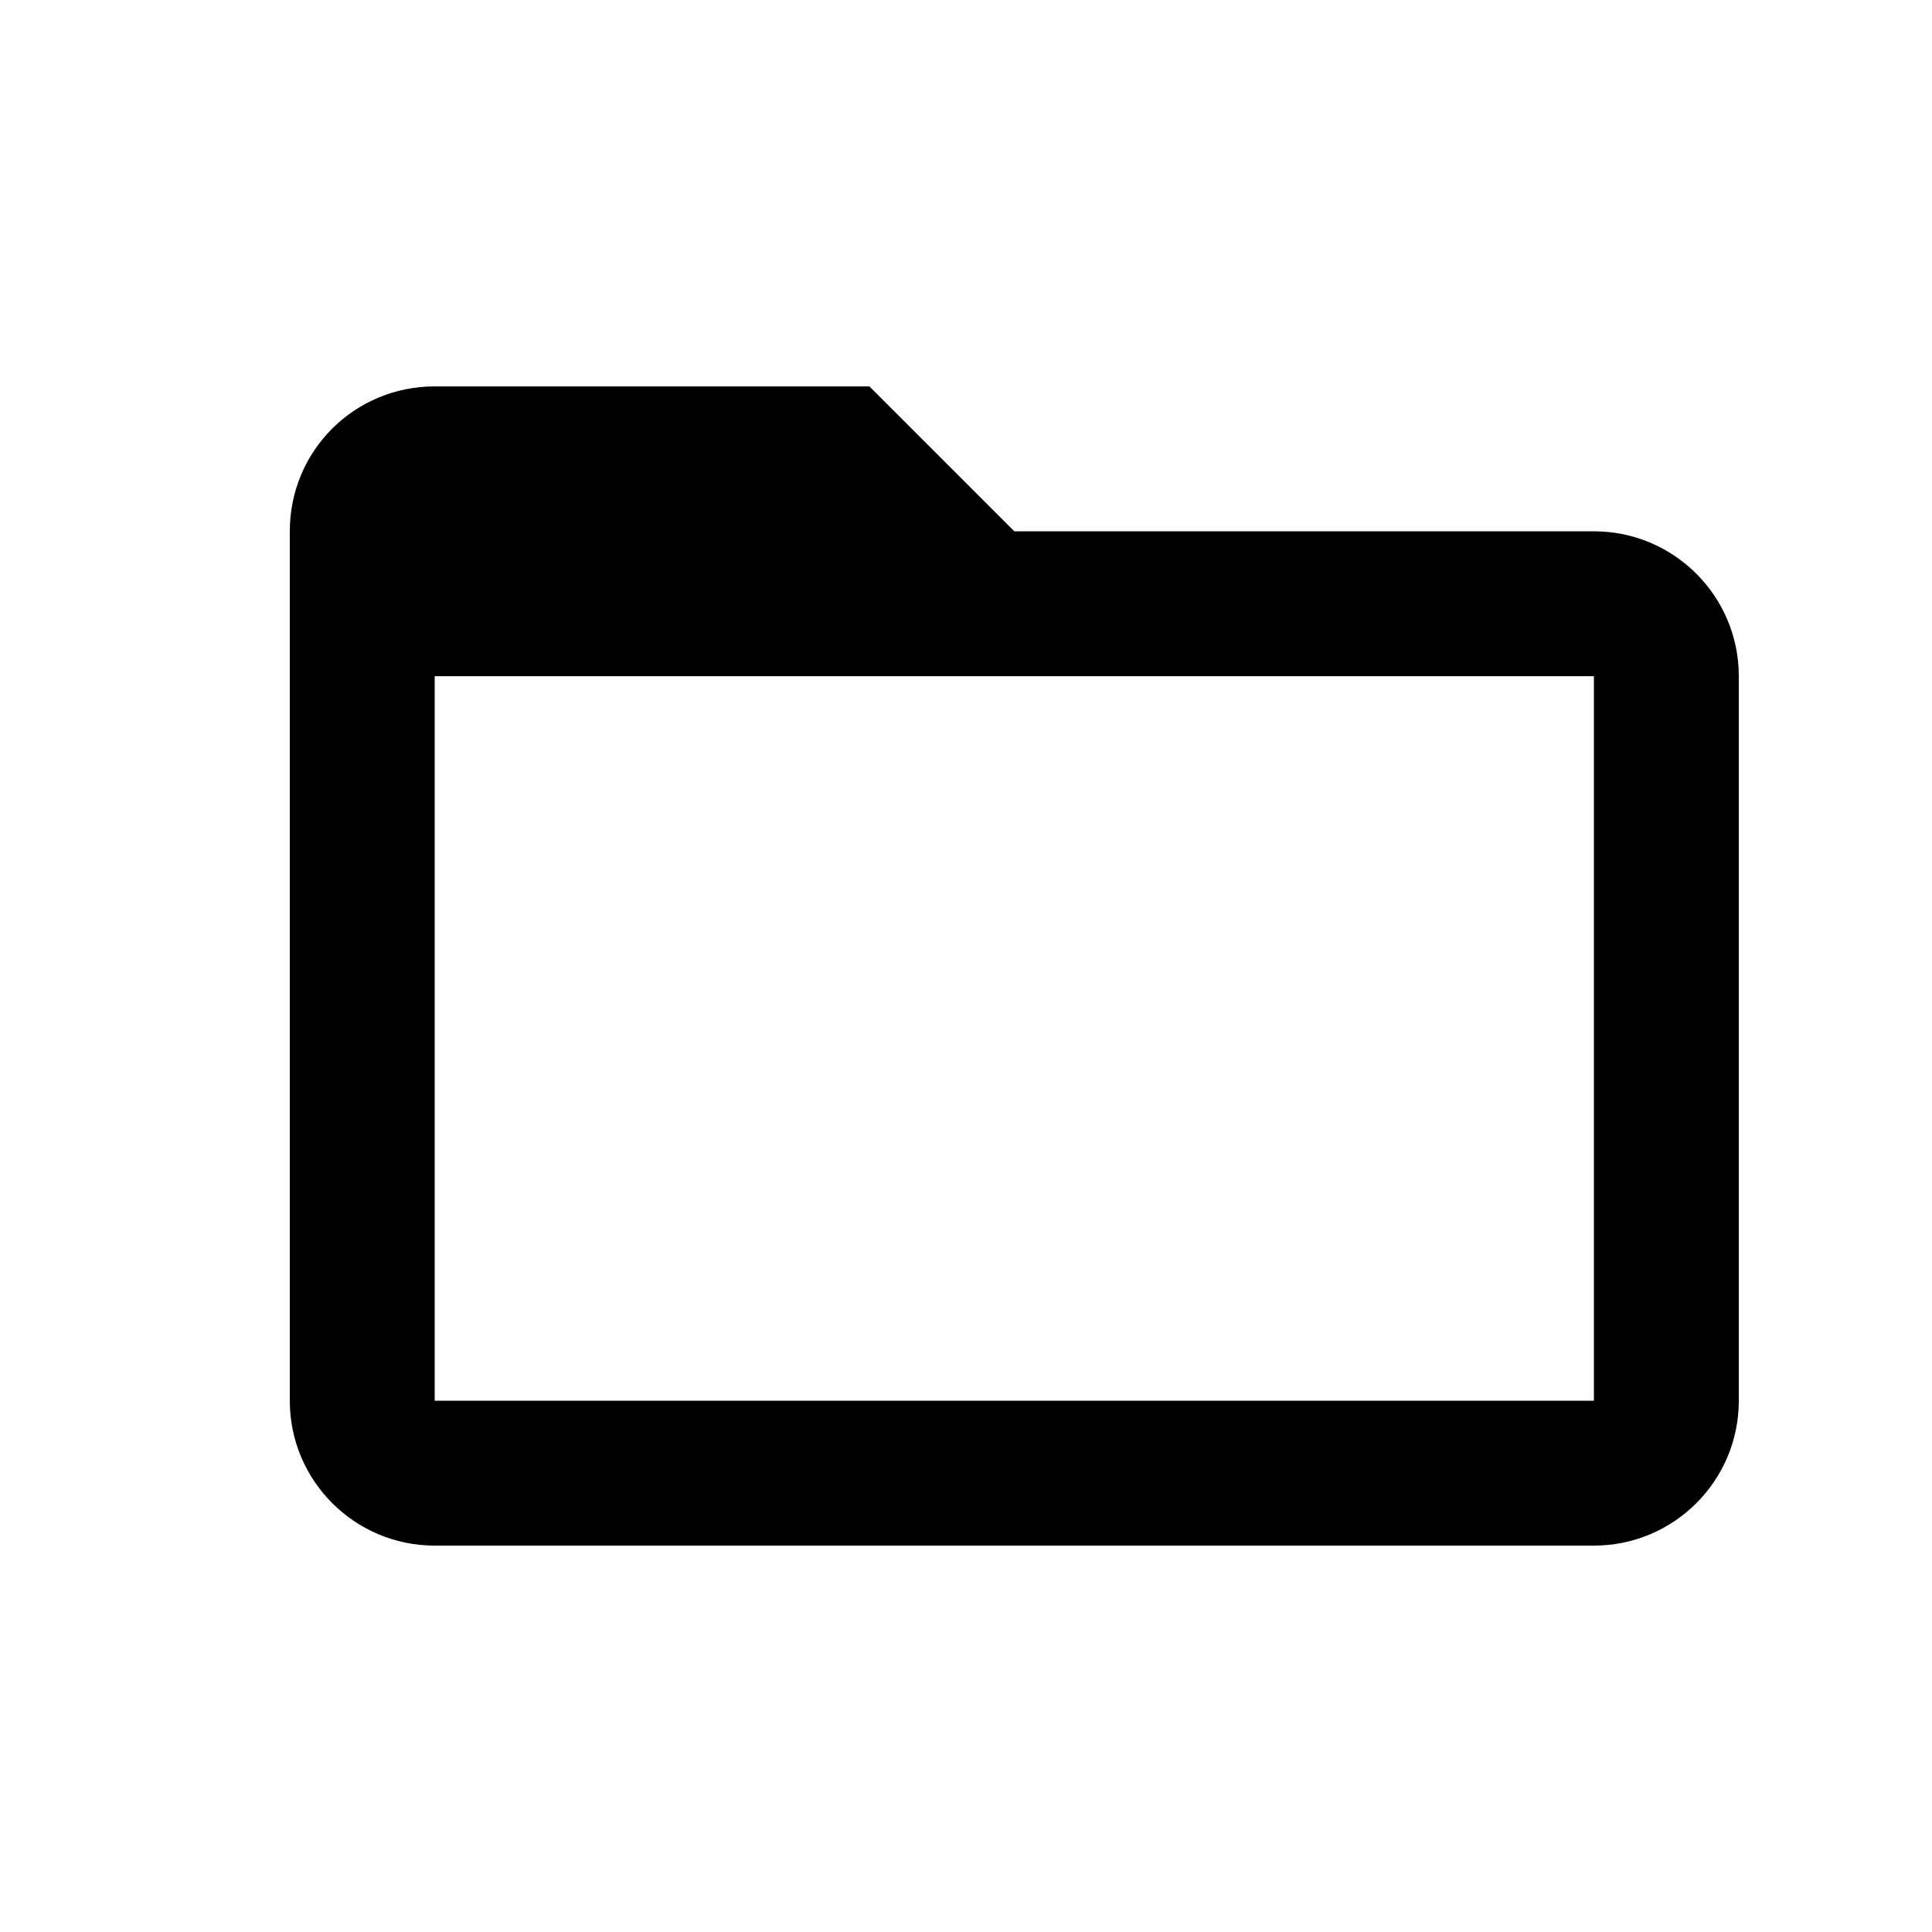
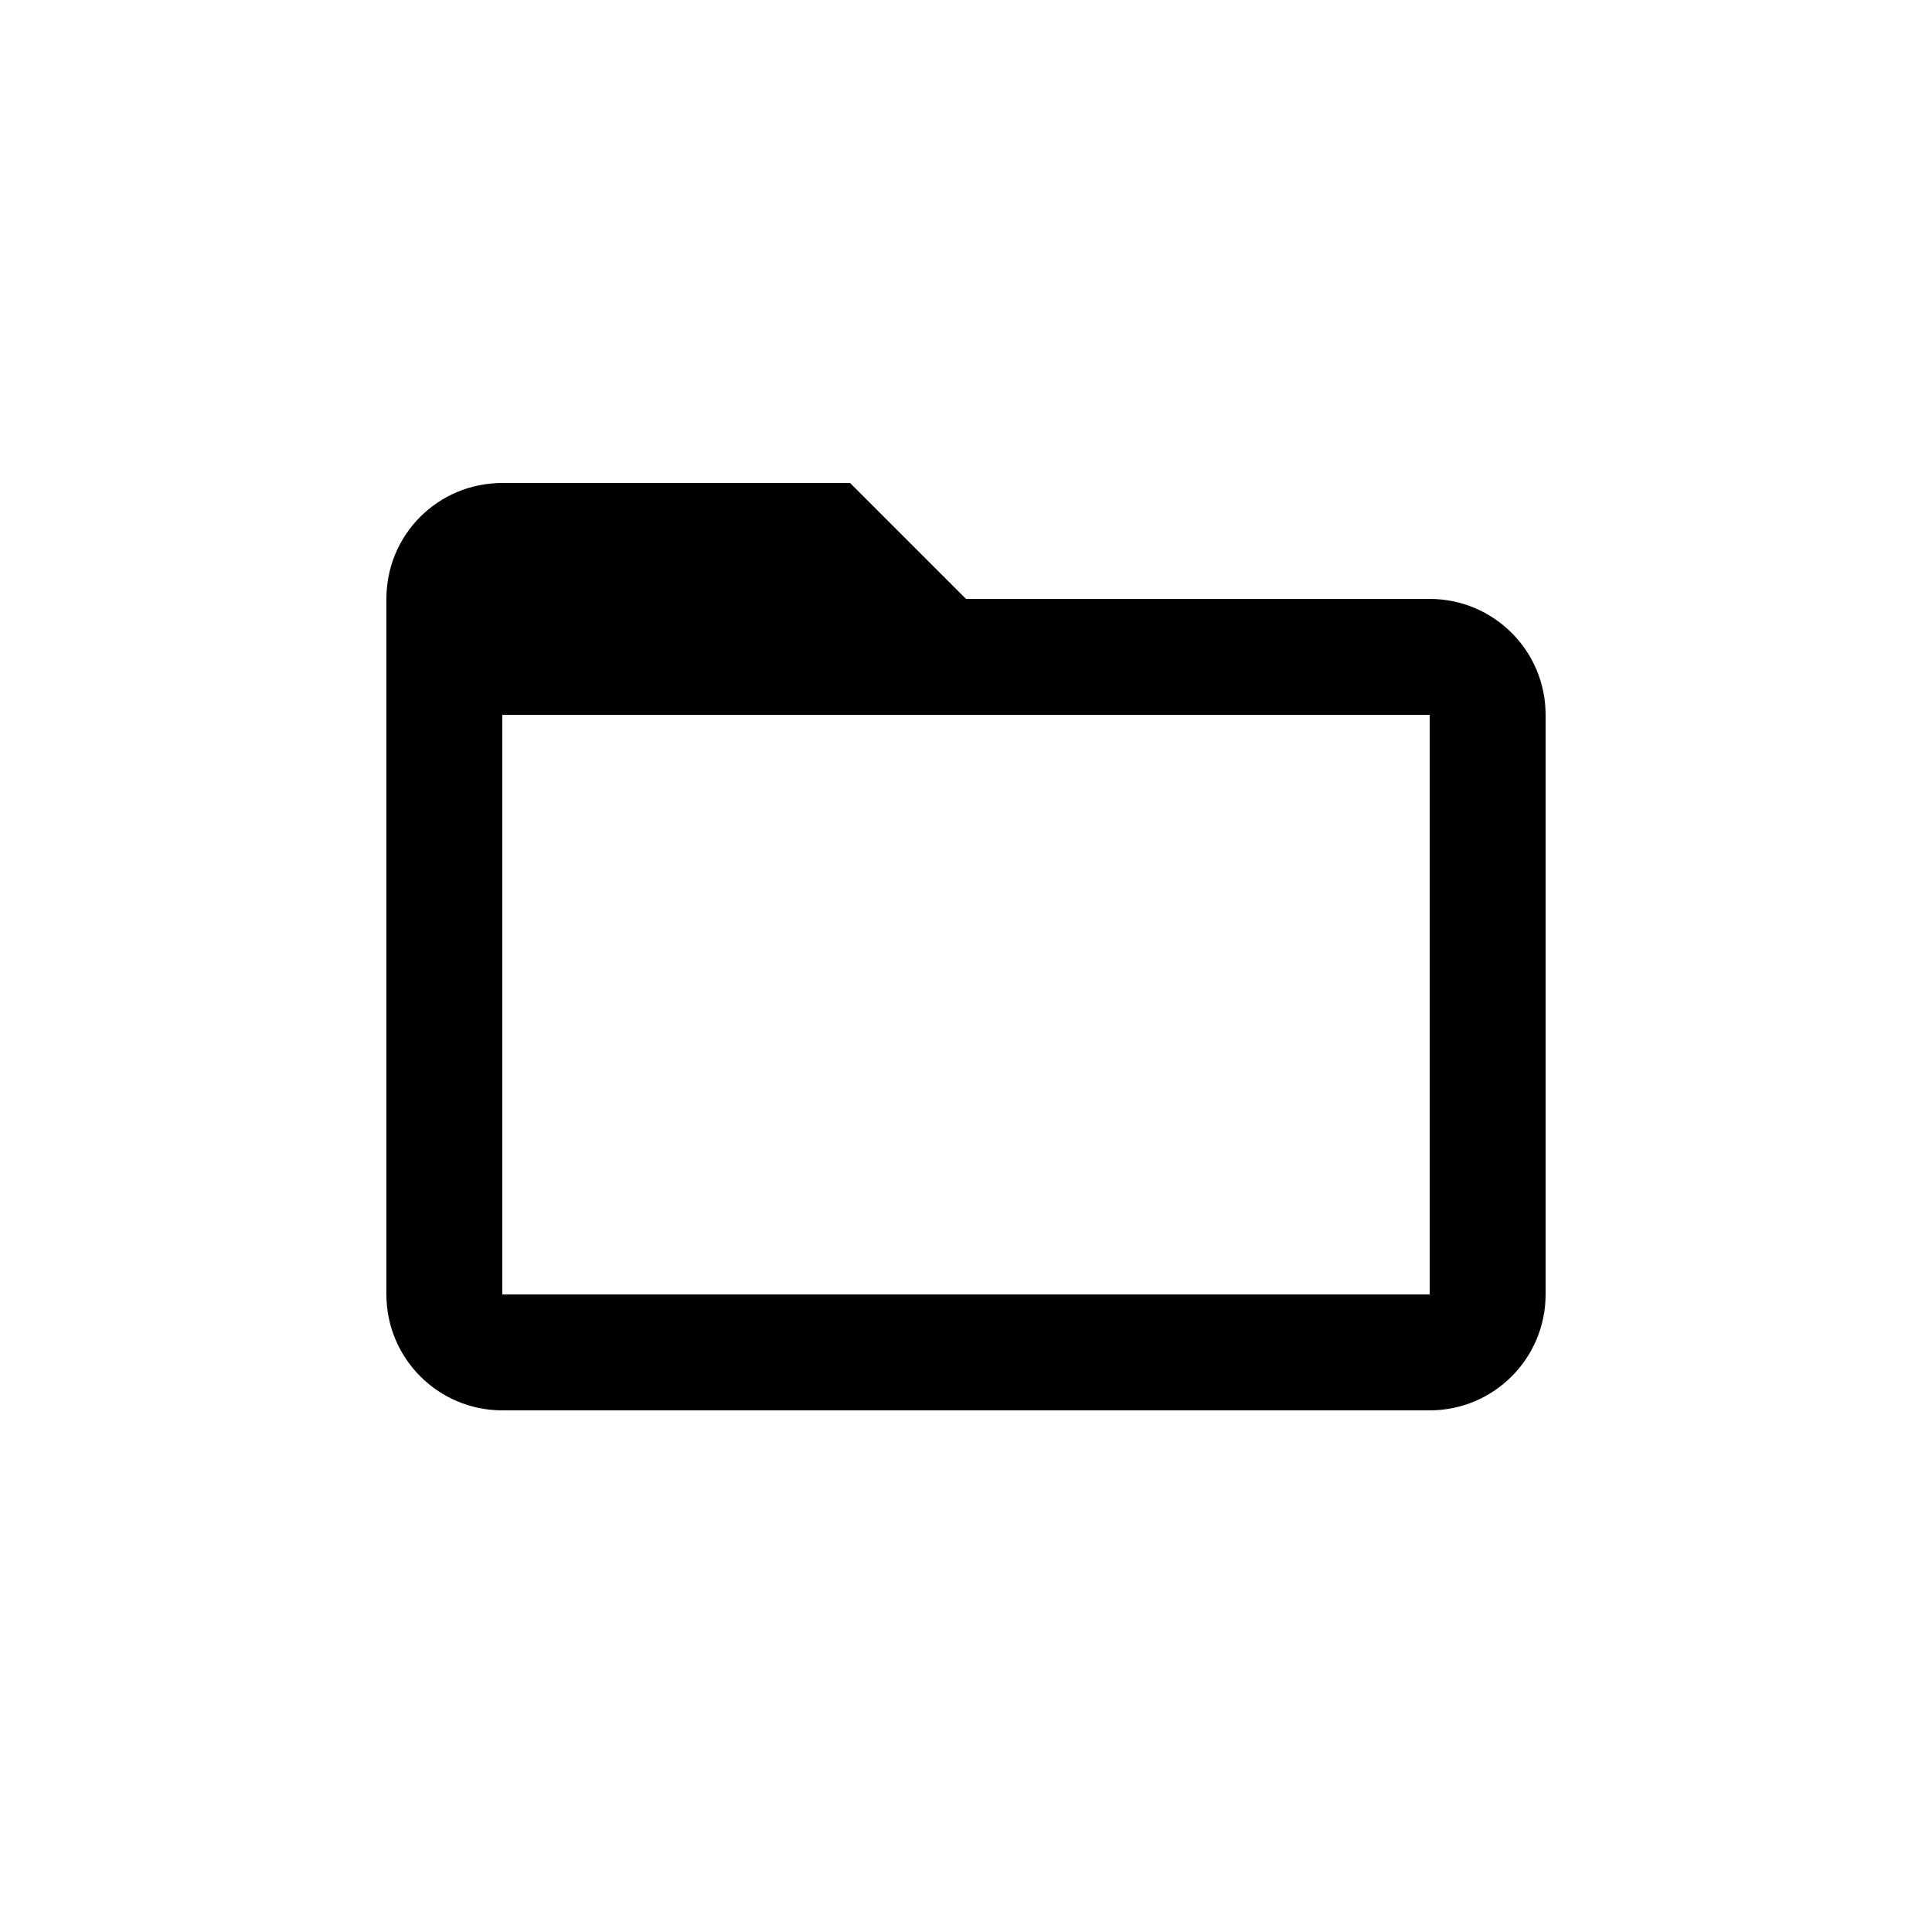
- <svg xmlns="http://www.w3.org/2000/svg" viewBox="0 0 20 20">
-   <path d="M16.5 14.5h-12V7h12m0-1.5h-6L9 4H4.5C3.667 4 3 4.668 3 5.5v9A1.5 1.5 0 004.5 16h12a1.5 1.5 0 001.5-1.5V7a1.5 1.5 0 00-1.5-1.5z" fill-rule="evenodd" />
+ <svg xmlns="http://www.w3.org/2000/svg" width="20px" height="20px" viewBox="0 0 20 20" version="1.1">
+   <g id="Tools/folder" stroke="none" stroke-width="1" fill="none" fill-rule="evenodd">
+     <path d="M14.8,13.4 L5.2,13.4 L5.2,7.4 L14.8,7.4 M14.8,6.2 L10,6.2 L8.8,5 L5.2,5 C4.534,5 4,5.534 4,6.2 L4,13.4 C4,14.063 4.537,14.6 5.2,14.6 L14.8,14.6 C15.463,14.6 16,14.063 16,13.4 L16,7.4 C16,6.734 15.46,6.2 14.8,6.2 Z" id="Shape" fill="#000000" />
+   </g>
</svg>
